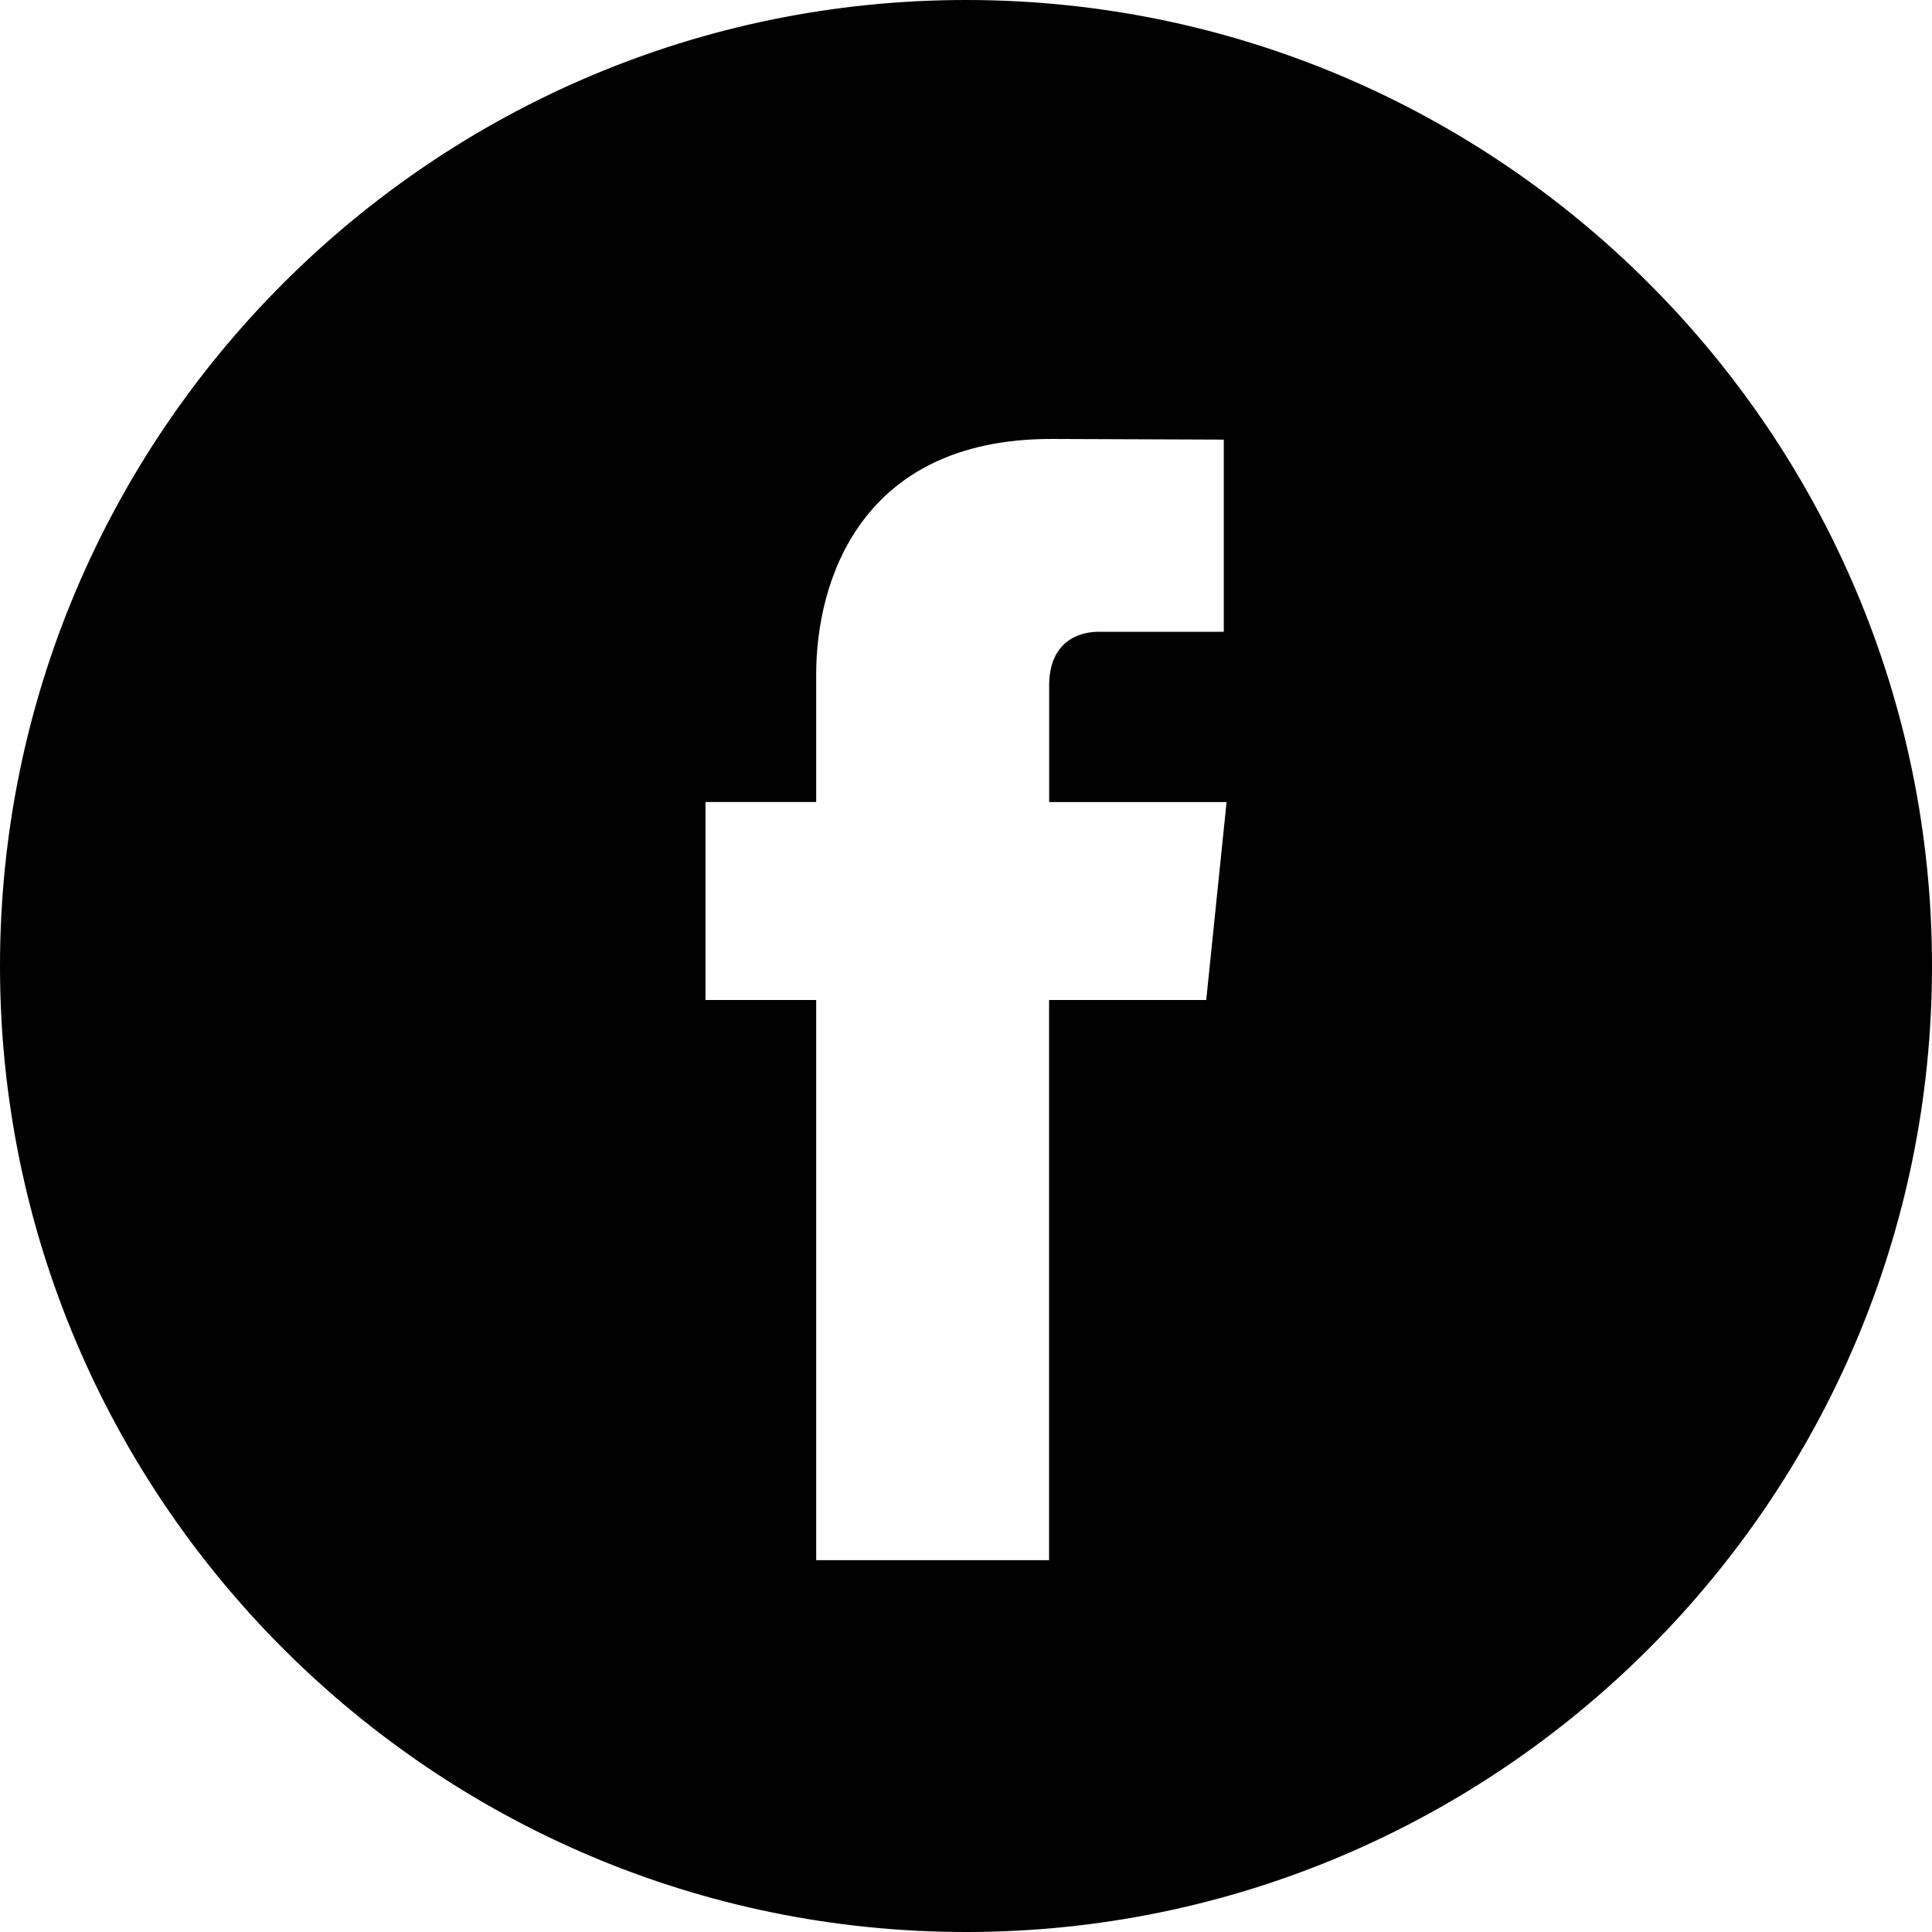
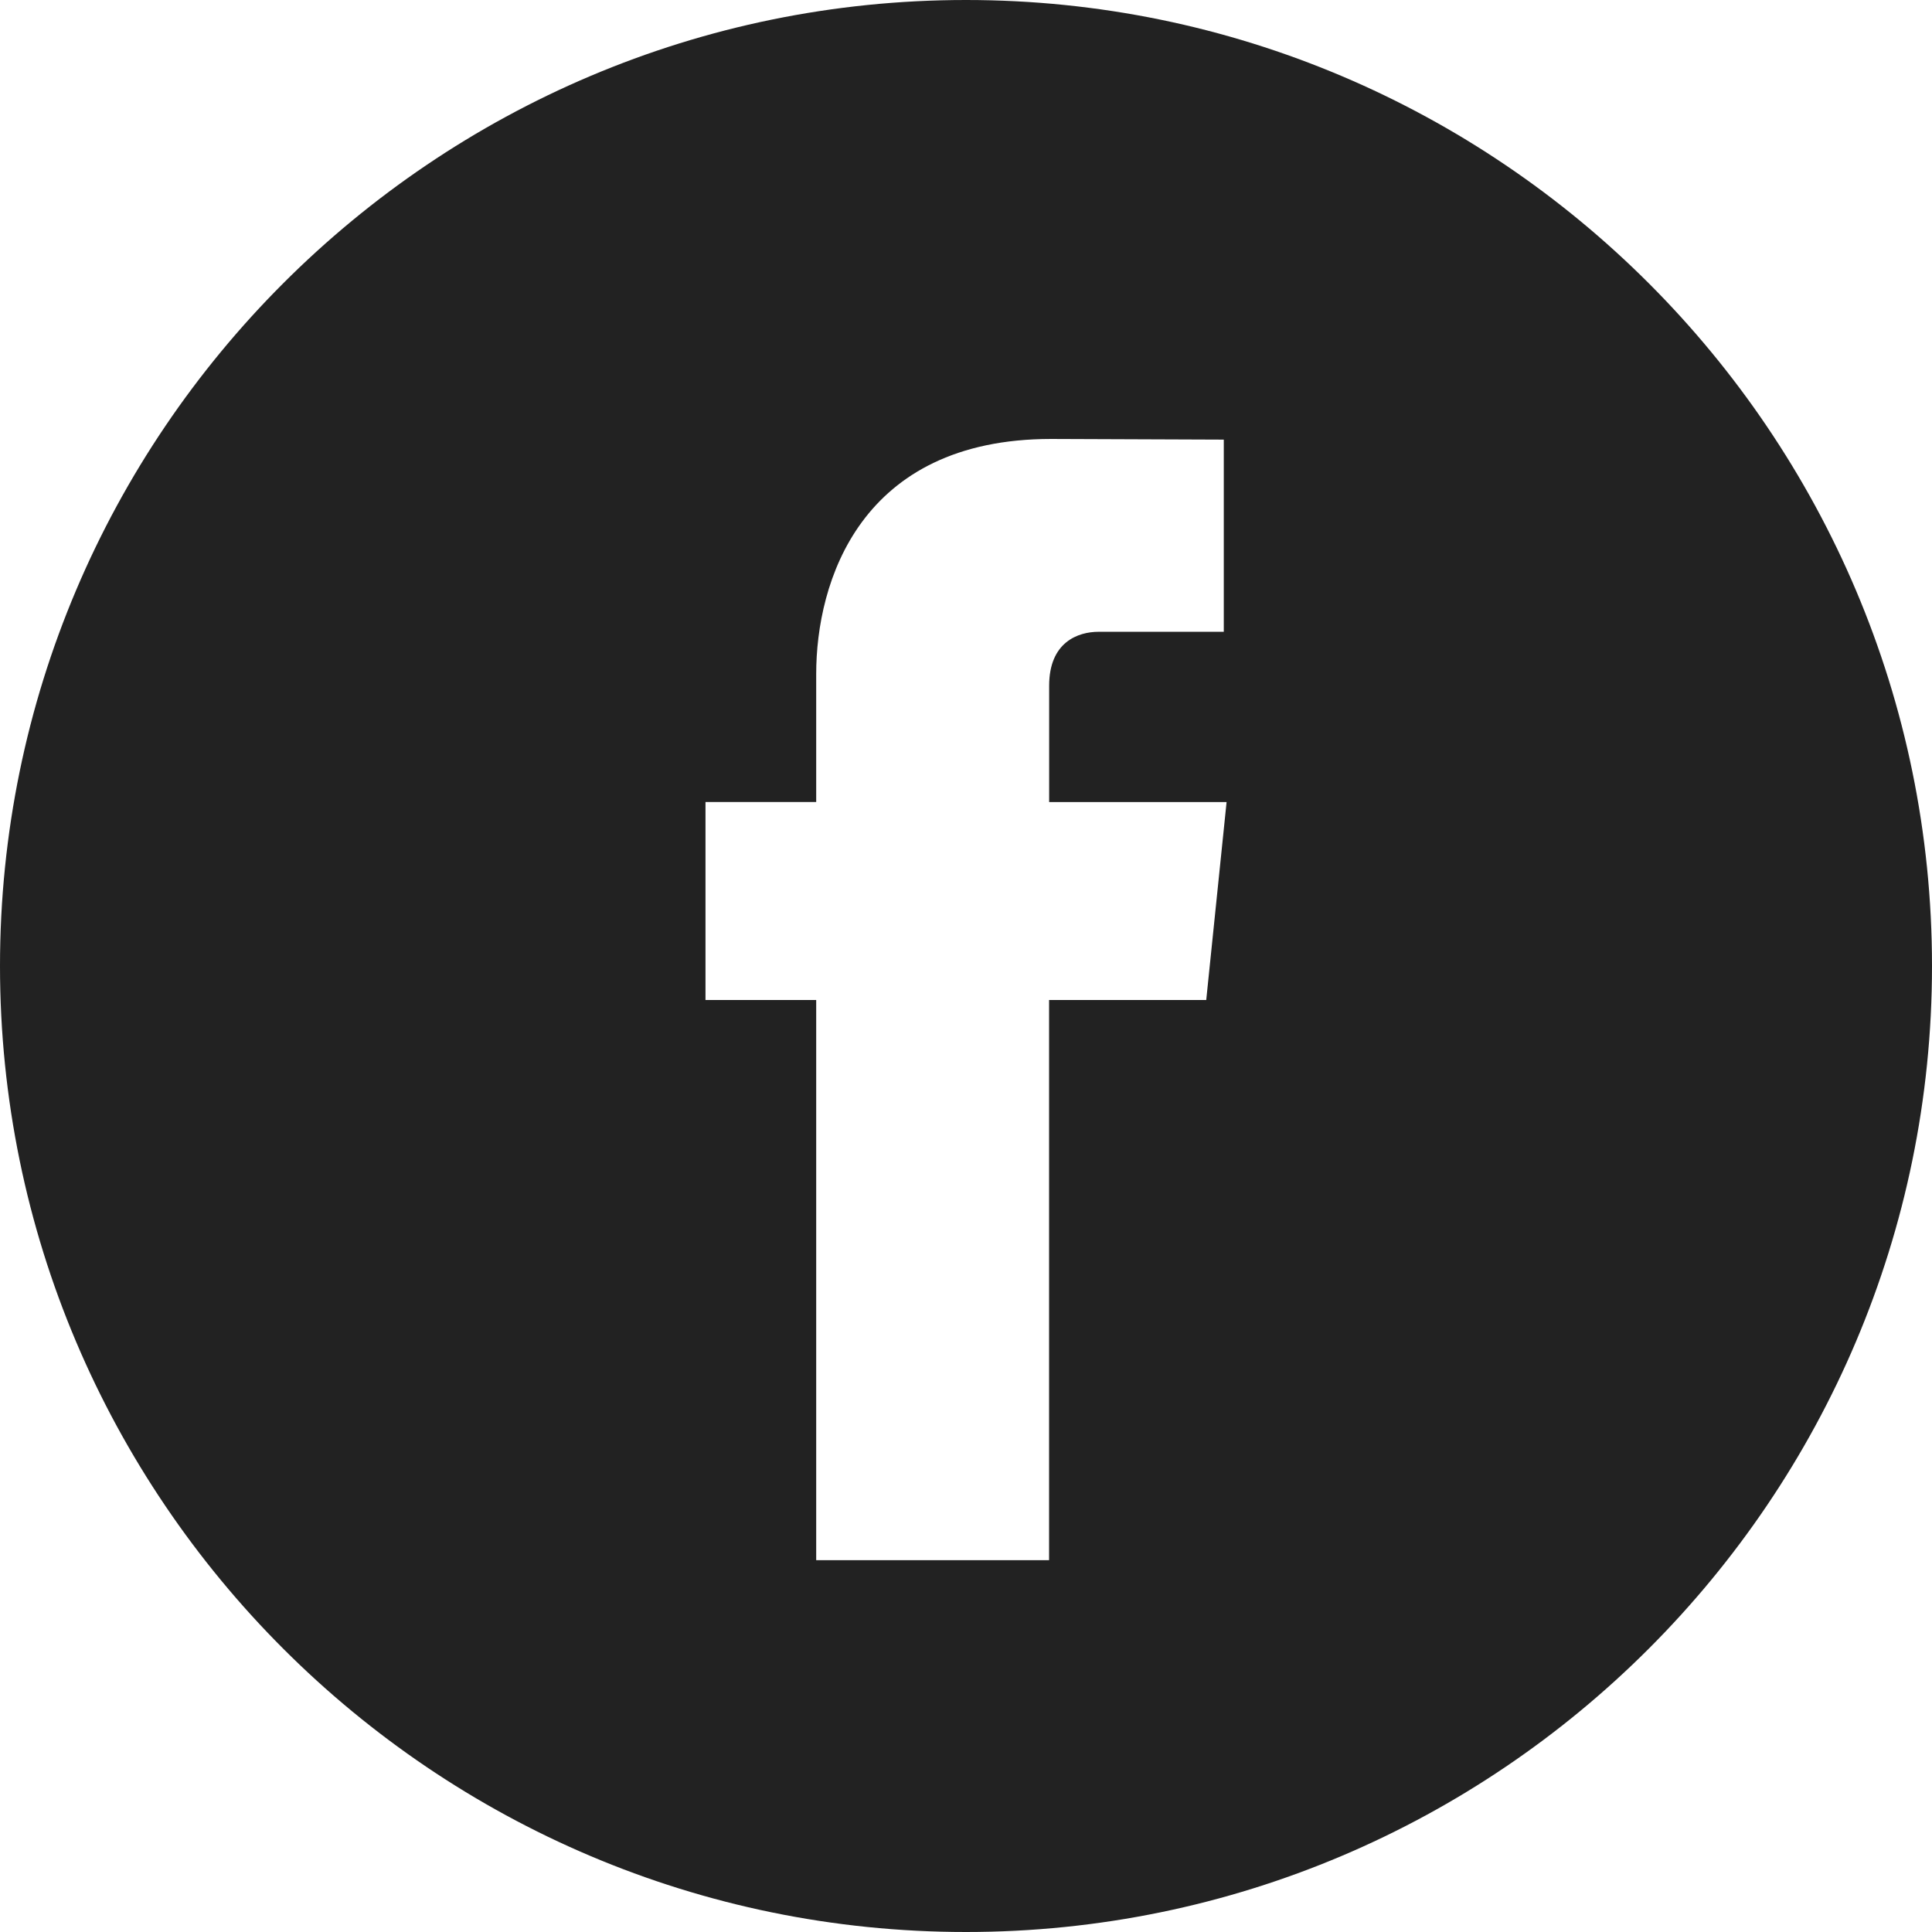
- <svg xmlns="http://www.w3.org/2000/svg" version="1.1" id="Capa_1" x="0px" y="0px" width="49.652px" height="49.652px" viewBox="0 0 49.652 49.652" style="enable-background:new 0 0 49.652 49.652;" xml:space="preserve">
+ <svg xmlns="http://www.w3.org/2000/svg" version="1.1" id="Capa_1" x="0px" y="0px" width="49.652px" height="49.652px" viewBox="0 0 49.652 49.652" style="enable-background:new 0 0 49.652 49.652;" xml:space="preserve" fill="#222">
  <g>
    <g>
      <path d="M24.826,0C11.137,0,0,11.137,0,24.826c0,13.688,11.137,24.826,24.826,24.826c13.688,0,24.826-11.138,24.826-24.826    C49.652,11.137,38.516,0,24.826,0z M31,25.7h-4.039c0,6.453,0,14.396,0,14.396h-5.985c0,0,0-7.866,0-14.396h-2.845v-5.088h2.845    v-3.291c0-2.357,1.12-6.04,6.04-6.04l4.435,0.017v4.939c0,0-2.695,0-3.219,0c-0.524,0-1.269,0.262-1.269,1.386v2.99h4.56L31,25.7z    " />
    </g>
  </g>
  <g>
</g>
  <g>
</g>
  <g>
</g>
  <g>
</g>
  <g>
</g>
  <g>
</g>
  <g>
</g>
  <g>
</g>
  <g>
</g>
  <g>
</g>
  <g>
</g>
  <g>
</g>
  <g>
</g>
  <g>
</g>
  <g>
</g>
</svg>
